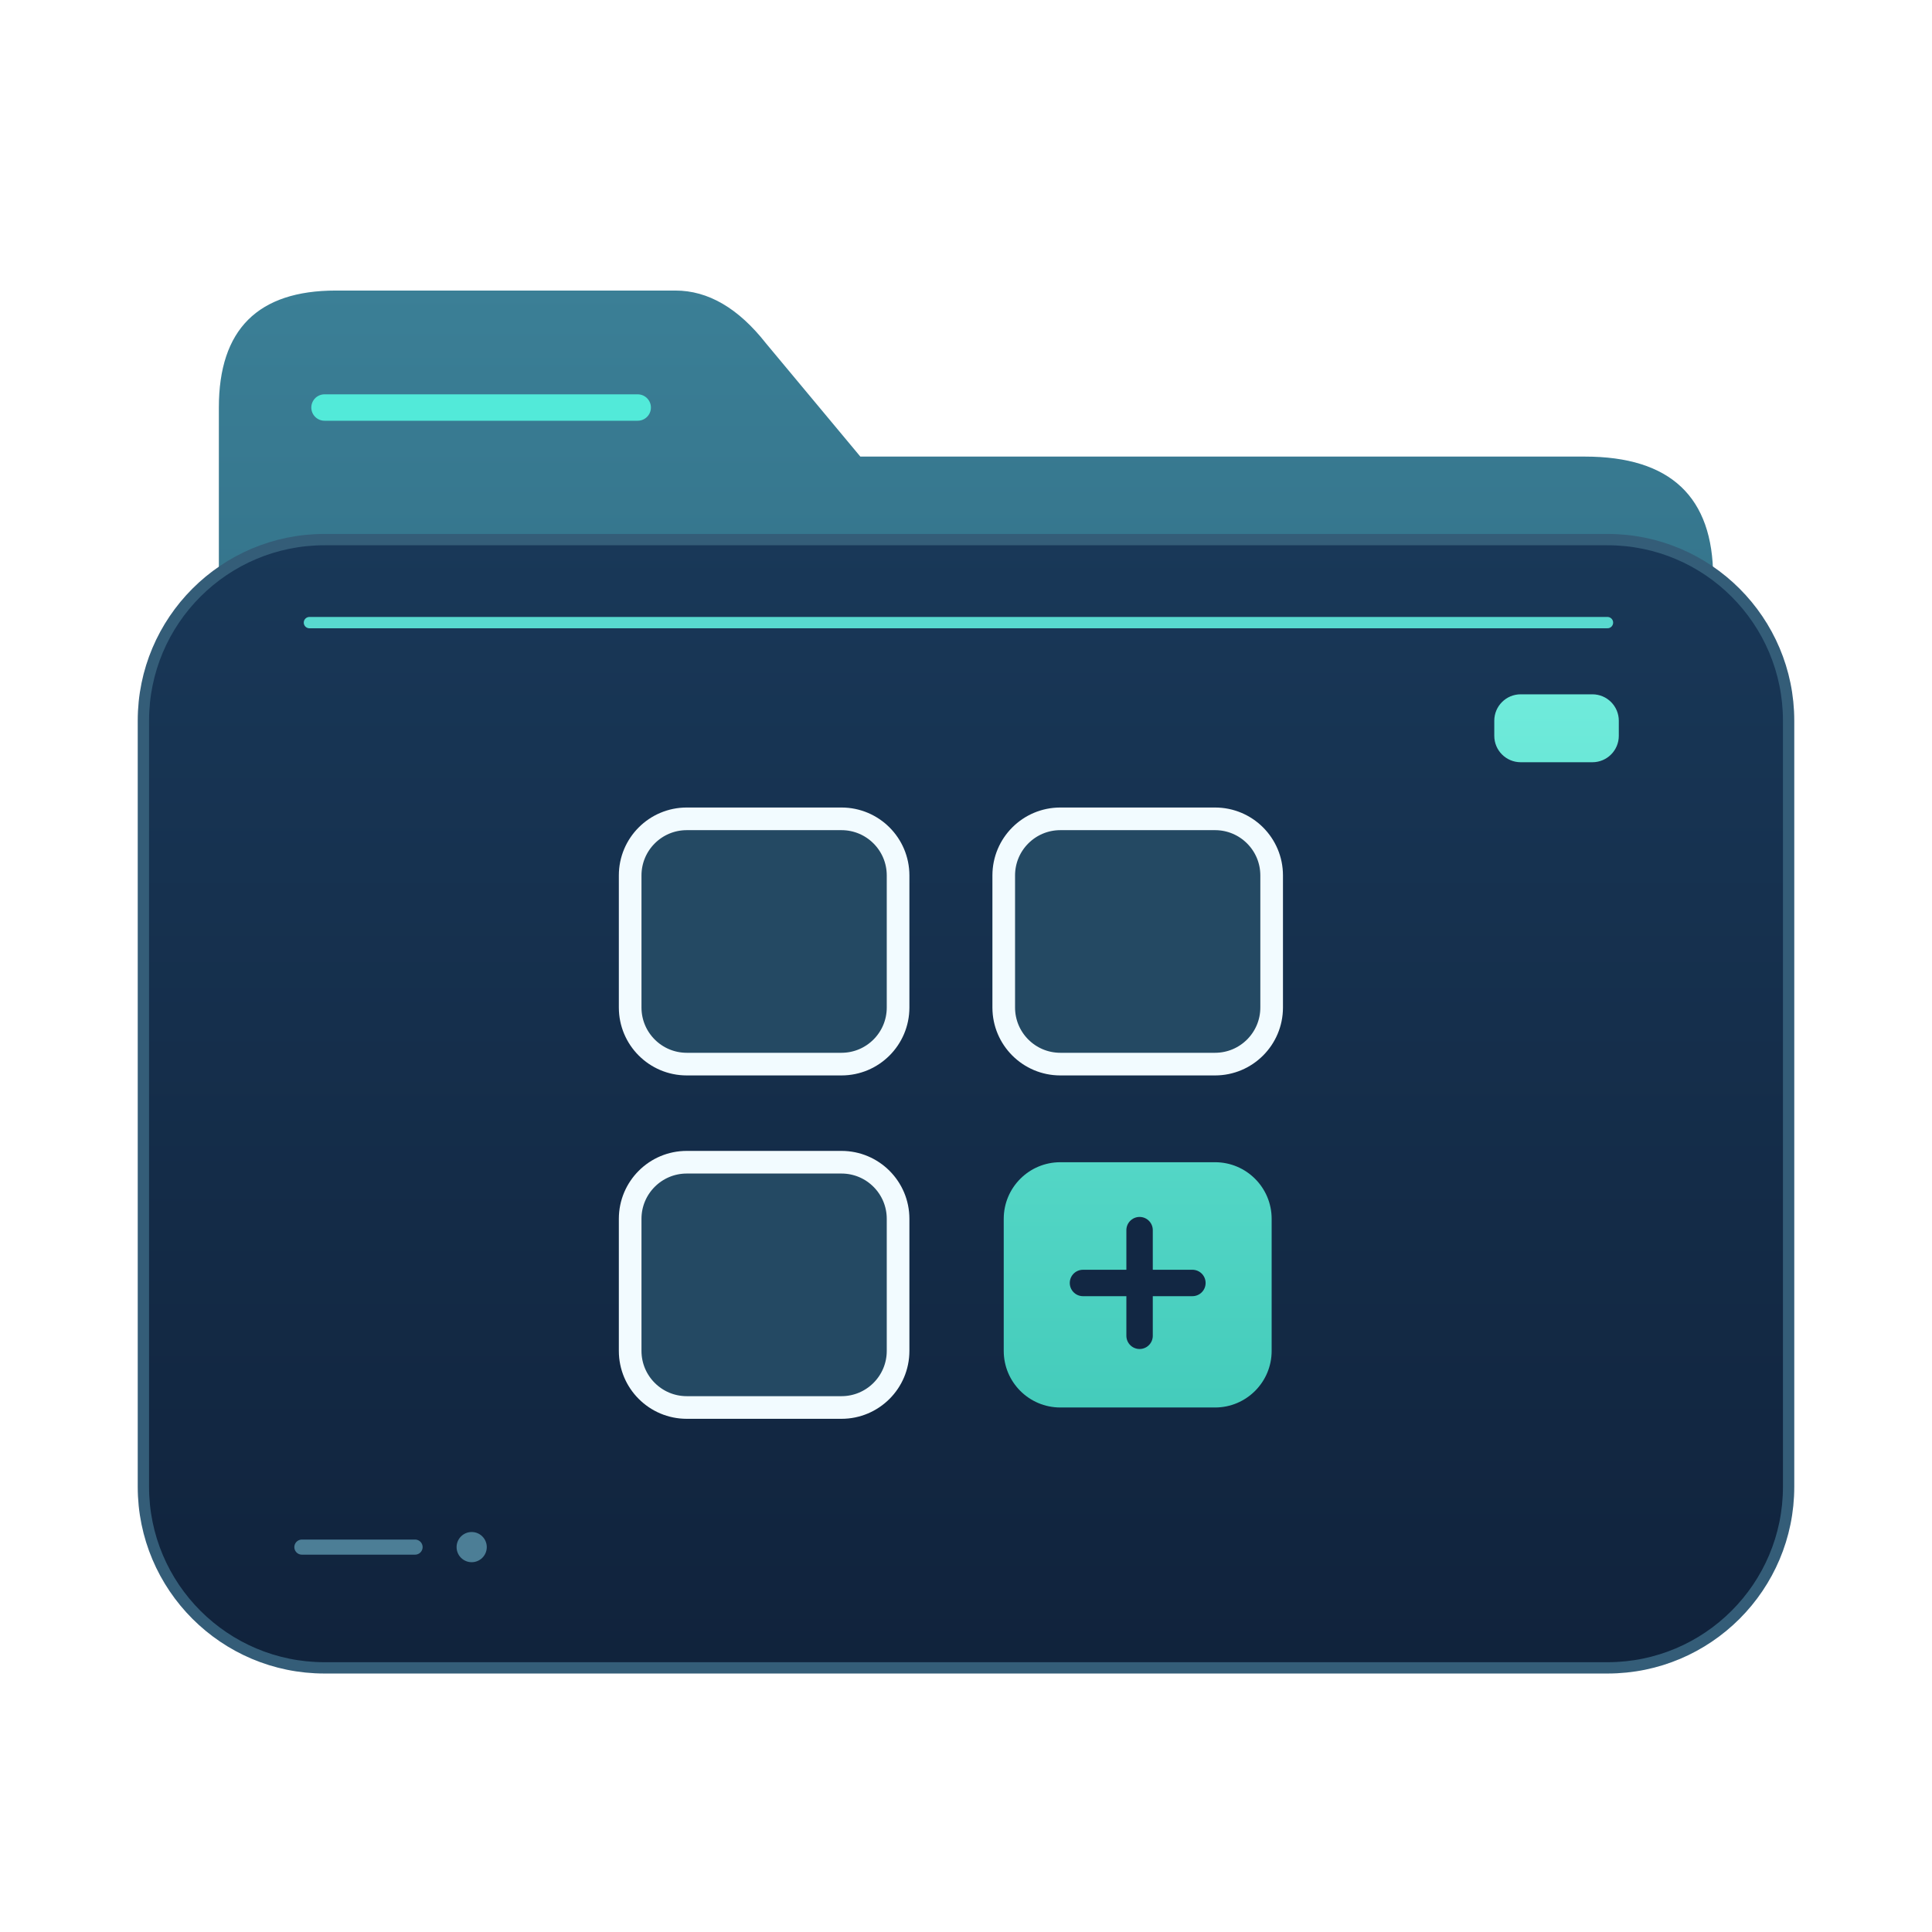
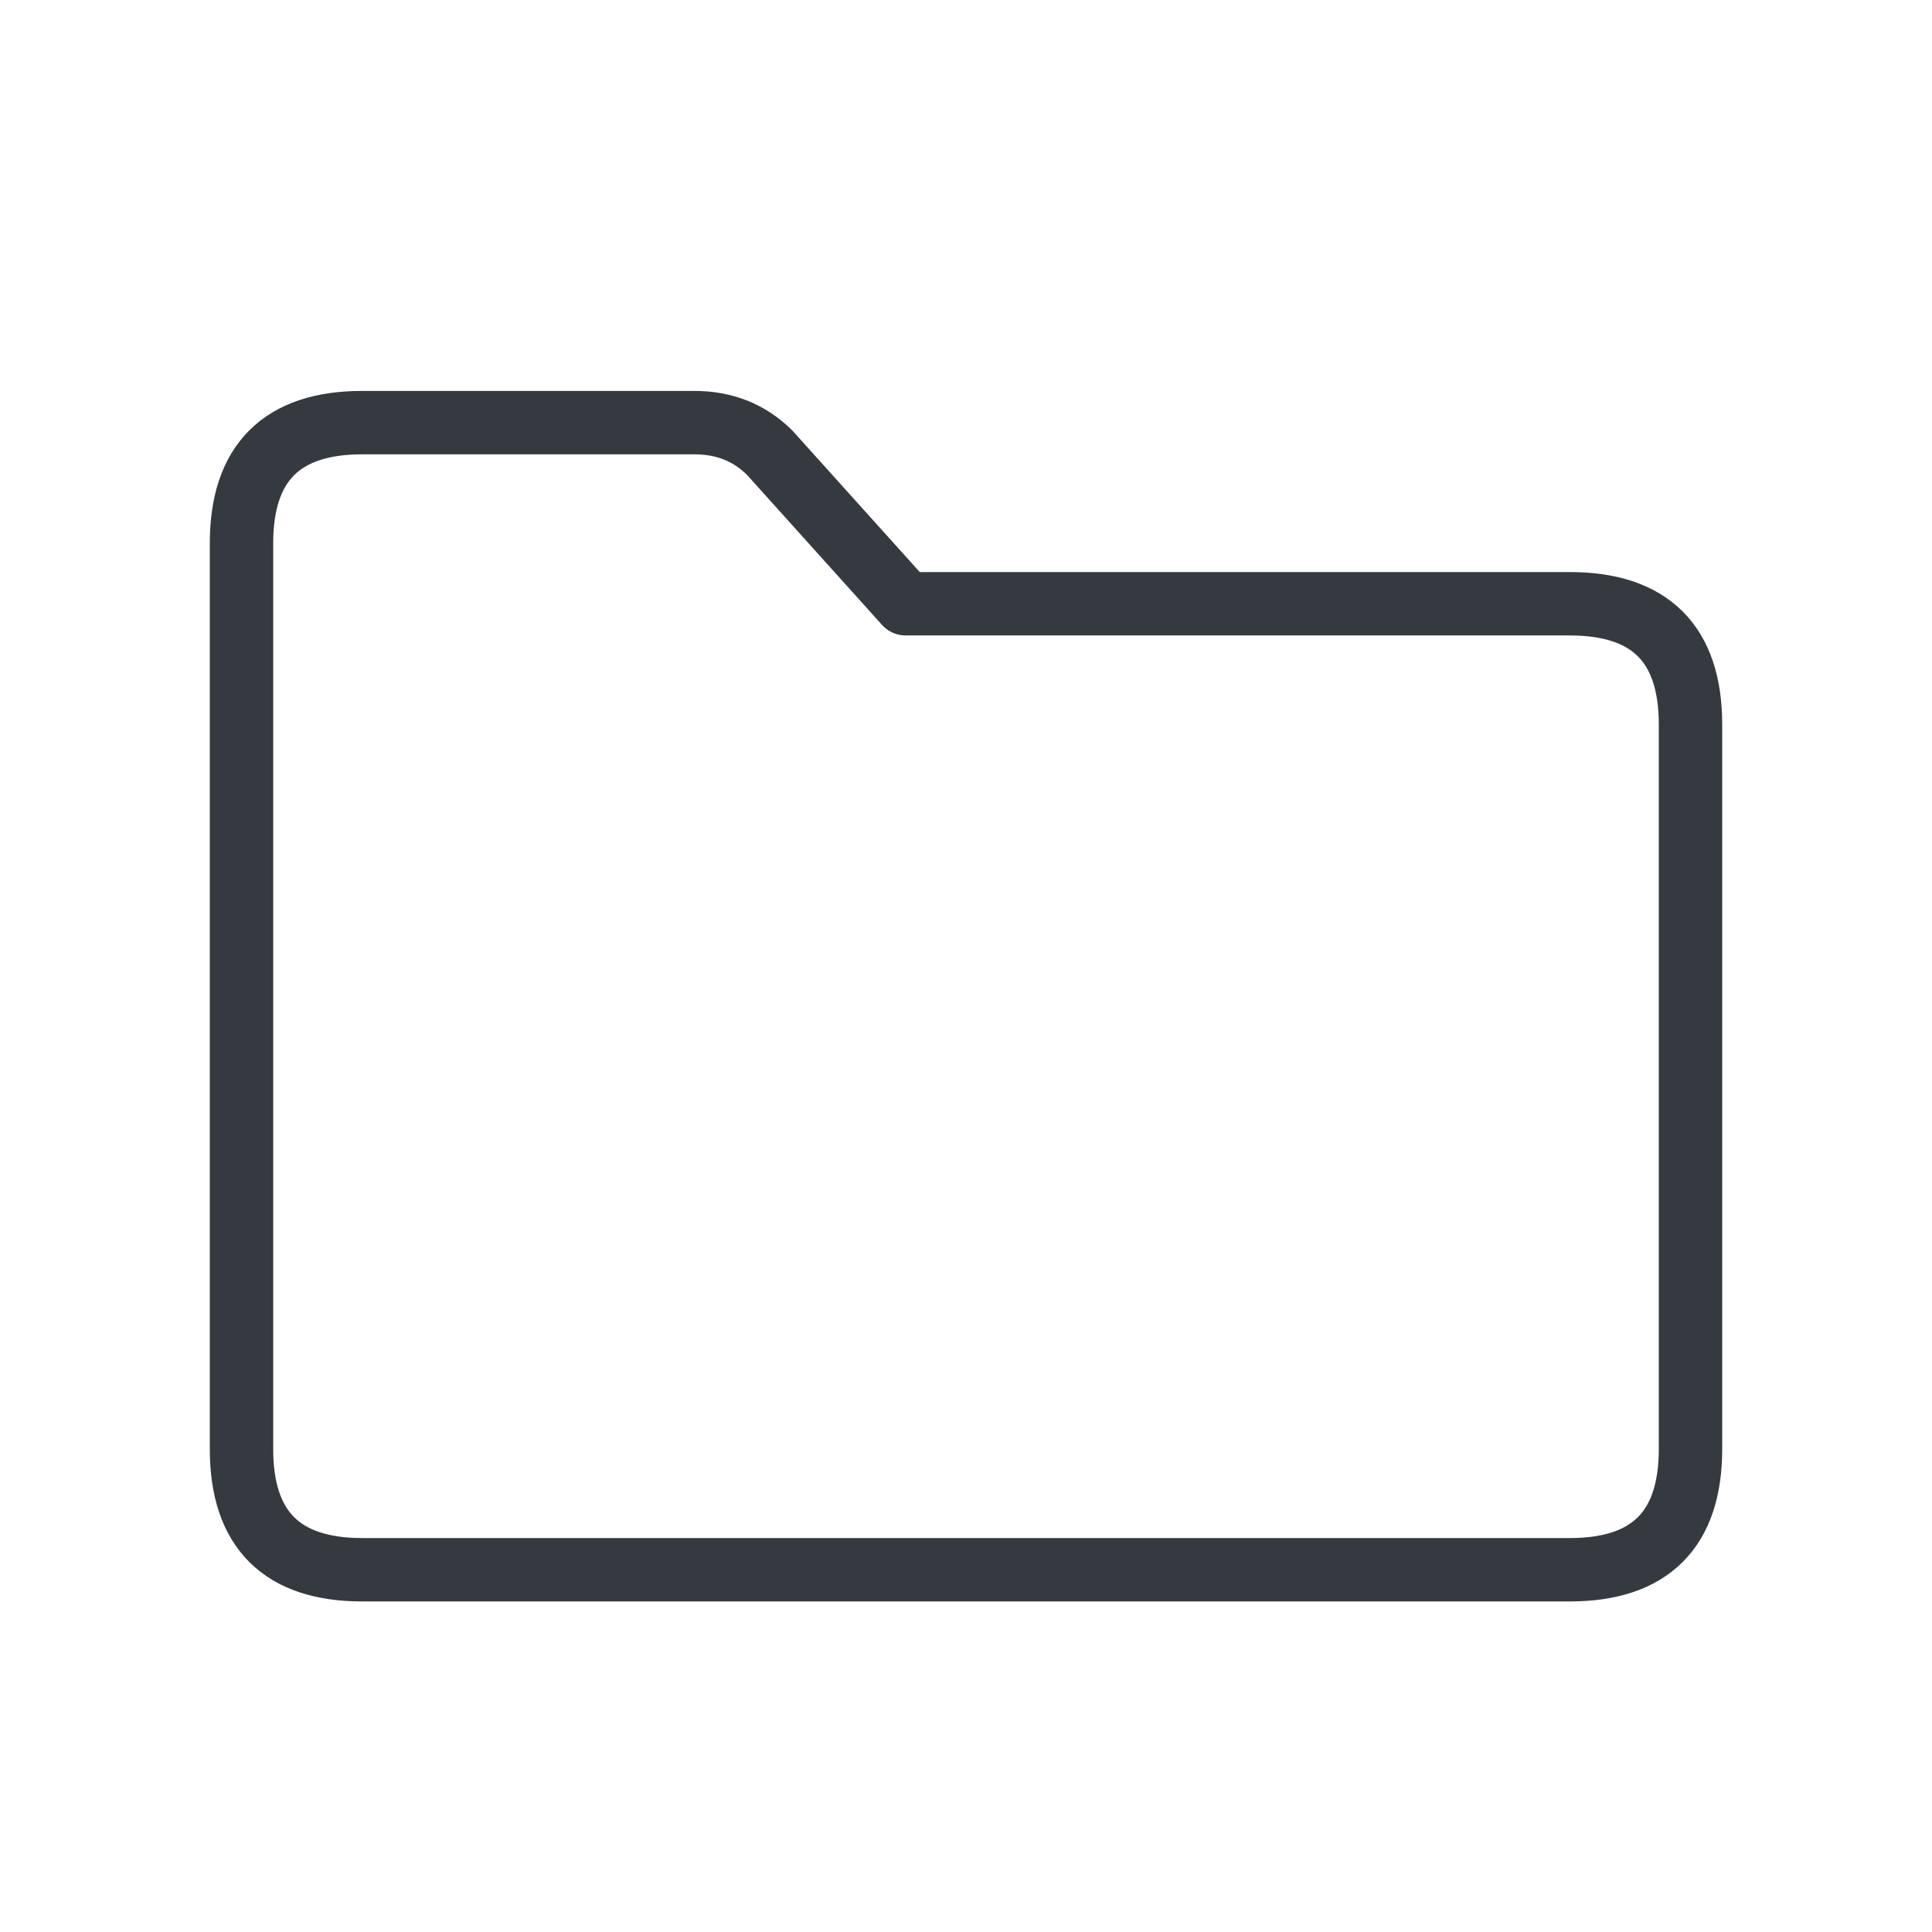
- <svg xmlns="http://www.w3.org/2000/svg" width="512" height="512" viewBox="0 0 512 512" role="img">
-   <defs>
-     <linearGradient id="body" x1="0" y1="60" x2="0" y2="450" gradientUnits="userSpaceOnUse">
-       <stop stop-color="#1b3e60" />
-       <stop offset="1" stop-color="#10223b" />
-     </linearGradient>
-     <linearGradient id="tab" x1="0" y1="60" x2="0" y2="450" gradientUnits="userSpaceOnUse">
-       <stop stop-color="#3c8198" />
-       <stop offset="1" stop-color="#205169" />
-     </linearGradient>
-     <linearGradient id="accent" x1="0" y1="60" x2="0" y2="450" gradientUnits="userSpaceOnUse">
-       <stop stop-color="#8bfff0" />
-       <stop offset="1" stop-color="#33bfae" />
-     </linearGradient>
-   </defs>
-   <path d="M58 153 L58 108 Q58 77 89 77 L179 77 Q192 77 203 91 L228 121 L420 121 Q454 121 454 153 L454 202 L58 202 Z" fill="url(#tab)" stroke="none" stroke-width="1" stroke-linejoin="round" />
-   <polyline points="86,108 169,108" fill="none" stroke="#52ead9" stroke-width="7" stroke-linecap="round" stroke-linejoin="round" />
-   <rect x="38" y="143" width="436" height="299" rx="48" fill="url(#body)" stroke="#345d78" stroke-width="3" />
-   <polyline points="82,165 426,165" fill="none" stroke="#58d9cf" stroke-width="3" stroke-linecap="round" stroke-linejoin="round" />
-   <rect x="396" y="184" width="33" height="18" rx="7" fill="url(#accent)" stroke="none" stroke-width="1" />
-   <polyline points="80,410 110,410" fill="none" stroke="#4c7e96" stroke-width="4" stroke-linecap="round" stroke-linejoin="round" />
-   <ellipse cx="125.0" cy="410.0" rx="4.0" ry="4.0" fill="#4c7e96" stroke="none" stroke-width="1" />
-   <rect x="167" y="217" width="71" height="65" rx="15" fill="#244963" stroke="#f2fbff" stroke-width="6" />
-   <rect x="266" y="217" width="71" height="65" rx="15" fill="#244963" stroke="#f2fbff" stroke-width="6" />
-   <rect x="167" y="308" width="71" height="65" rx="15" fill="#244963" stroke="#f2fbff" stroke-width="6" />
-   <rect x="266" y="308" width="71" height="65" rx="15" fill="url(#accent)" stroke="none" stroke-width="1" />
-   <polyline points="287,340 316,340" fill="none" stroke="#122743" stroke-width="7" stroke-linecap="round" stroke-linejoin="round" />
-   <polyline points="302,326 302,354" fill="none" stroke="#122743" stroke-width="7" stroke-linecap="round" stroke-linejoin="round" />
+ <svg xmlns="http://www.w3.org/2000/svg" width="64" height="64" viewBox="0 0 64 64" role="img">
+   <path d="M8 20 L8 18 Q8 14 12 14 L23 14 Q24.5 14 25.5 15 L30 20 L52 20 Q56 20 56 24 L56 48 Q56 52 52 52 L12 52 Q8 52 8 48 Z" fill="none" stroke="#343A40" stroke-width="2.1" stroke-linecap="round" stroke-linejoin="round" />
</svg>
